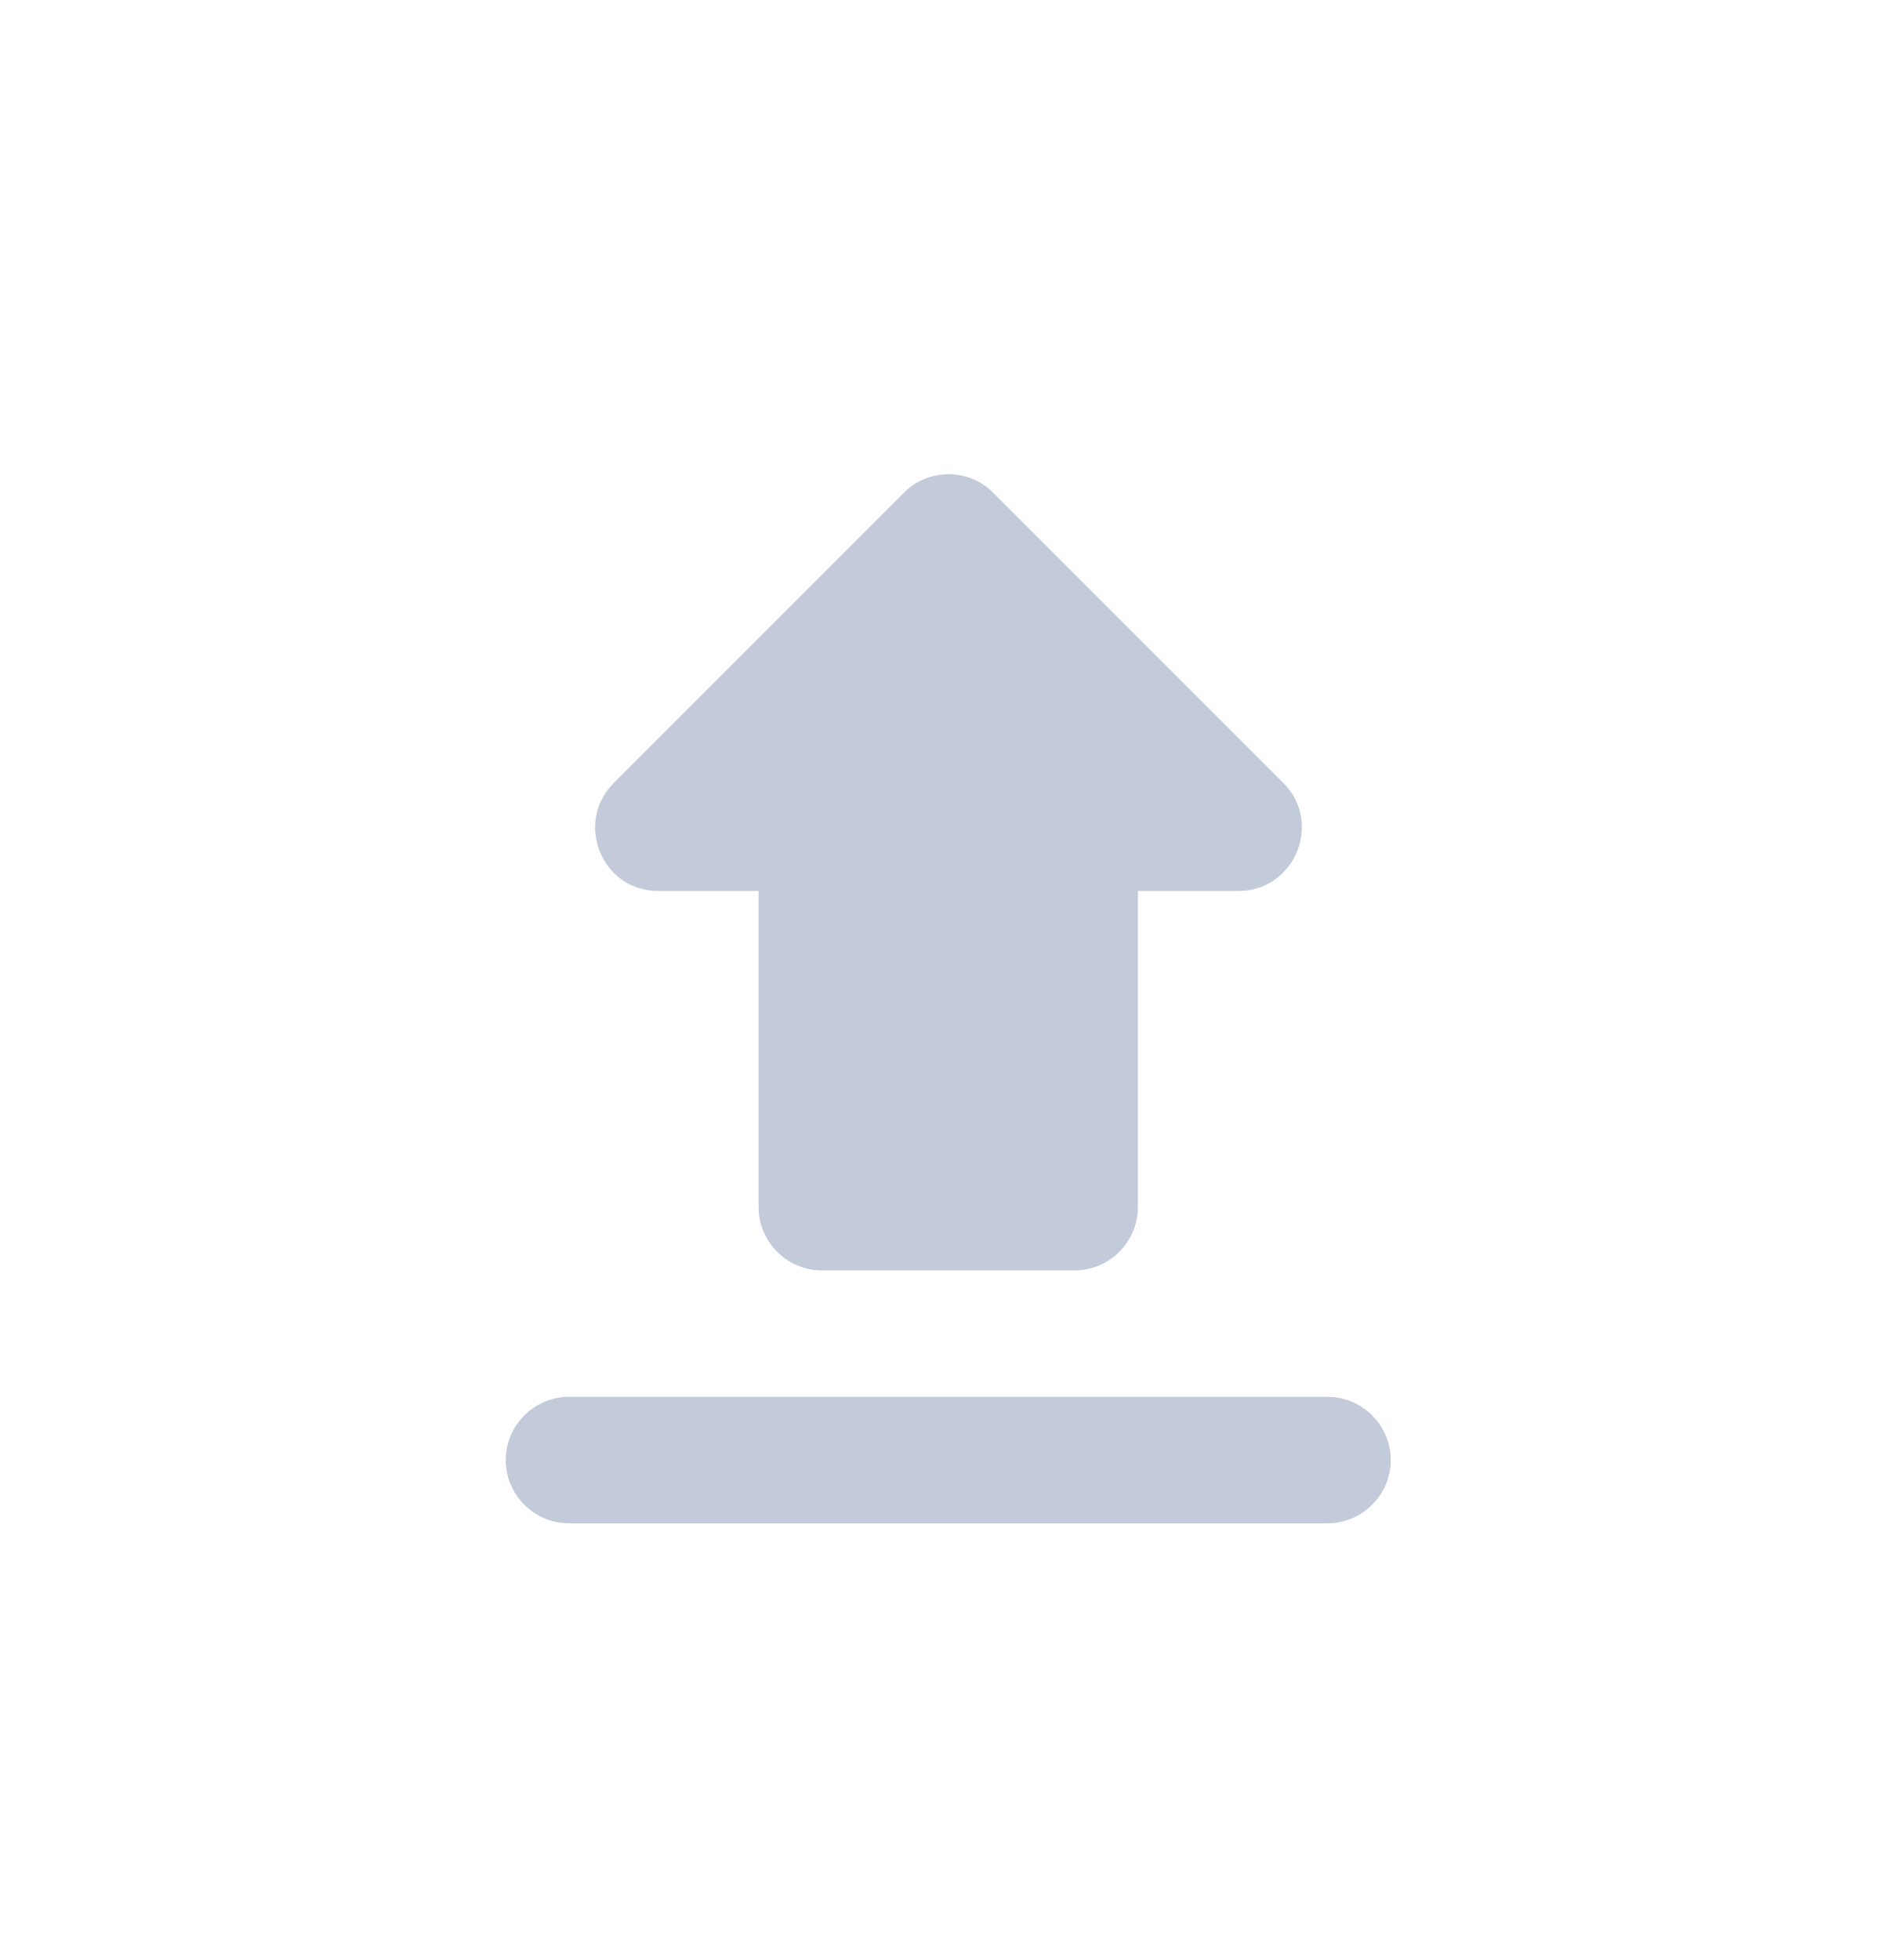
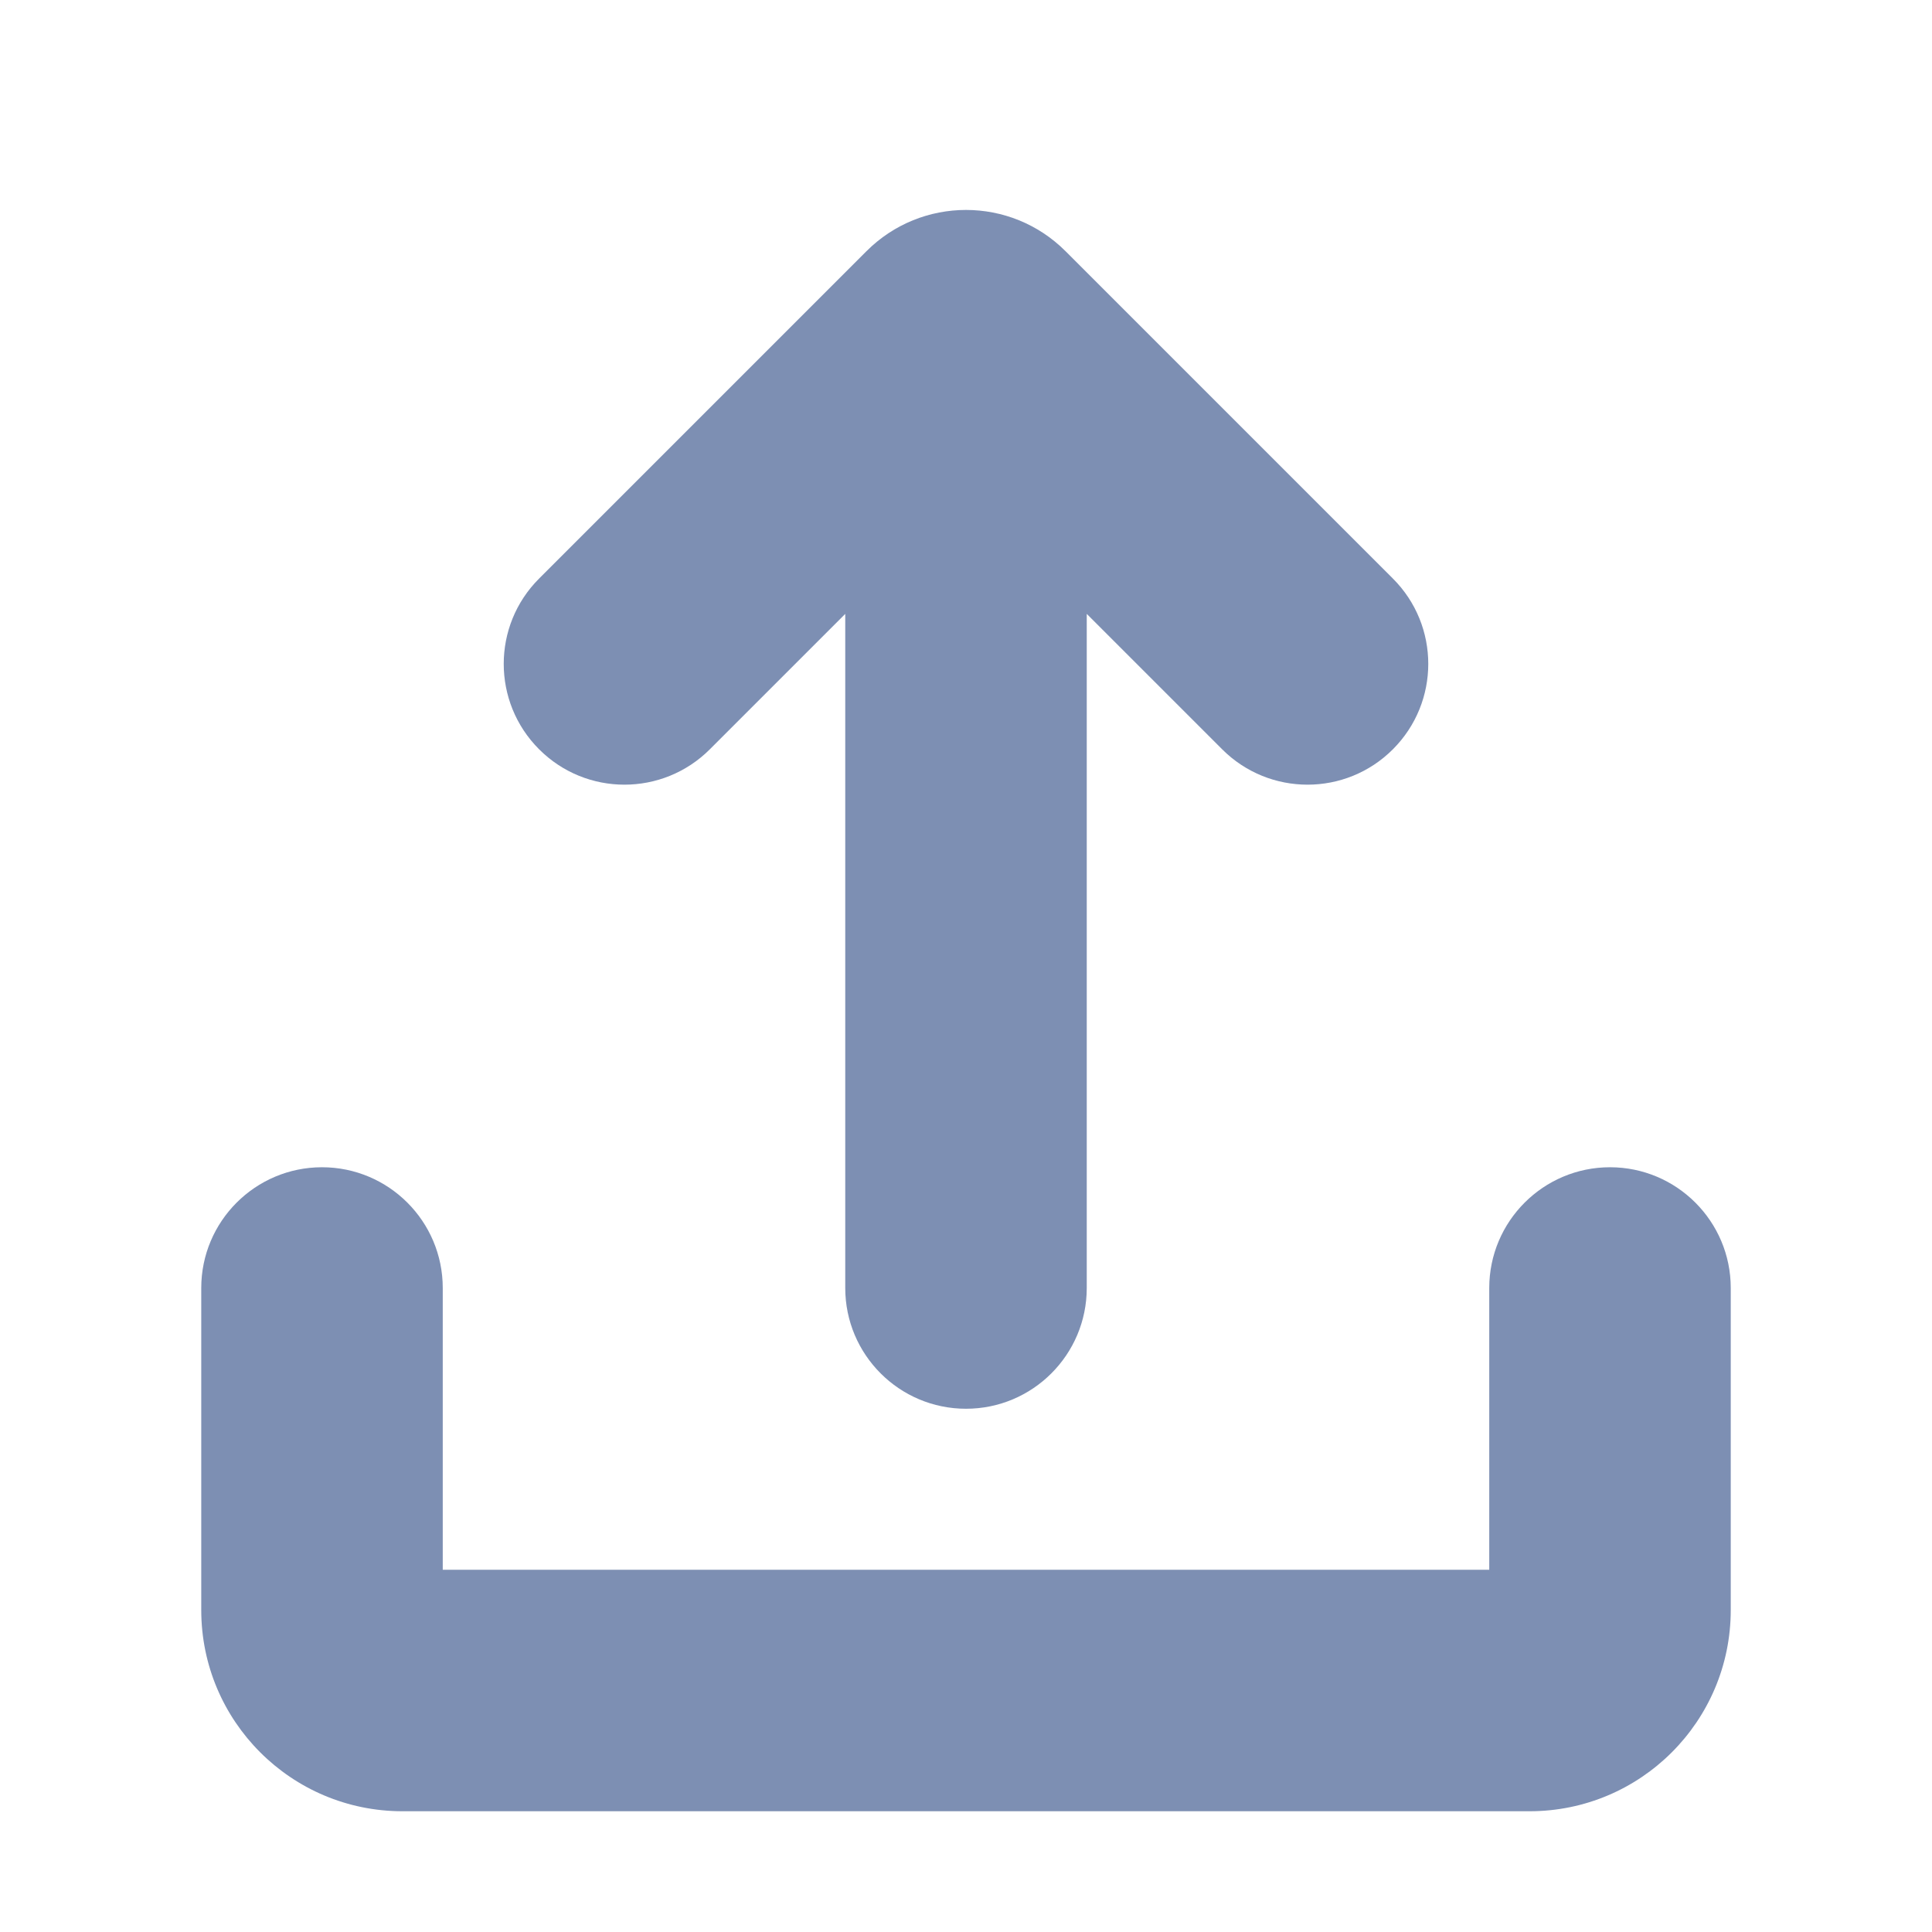
- <svg xmlns="http://www.w3.org/2000/svg" width="30" height="31" viewBox="0 0 30 31" fill="none">
-   <path fill-rule="evenodd" clip-rule="evenodd" d="M13 20.093H17C17.55 20.093 18 19.642 18 19.093V14.092H19.59C20.48 14.092 20.93 13.012 20.3 12.383L15.71 7.792C15.523 7.605 15.27 7.5 15.005 7.5C14.741 7.5 14.487 7.605 14.3 7.792L9.71 12.383C9.08 13.012 9.52 14.092 10.41 14.092H12V19.093C12 19.642 12.45 20.093 13 20.093ZM9 22.093H21C21.55 22.093 22 22.543 22 23.093C22 23.642 21.55 24.093 21 24.093H9C8.45 24.093 8 23.642 8 23.093C8 22.543 8.45 22.093 9 22.093Z" fill="#C3CAD9" />
+ <svg xmlns="http://www.w3.org/2000/svg" viewBox="0 0 24 24">
+   <g stroke="none" stroke-width="1" fill="none" fill-rule="evenodd">
+     <g id="File" transform="translate(0, -240)" fill-rule="nonzero">
+       <g id="upload_2_fill" transform="translate(0, 240)">
+         <path d="M24,0 L24,24 L0,24 L0,0 L24,0 Z M12.593,23.258 L12.582,23.26 L12.511,23.295 L12.492,23.299 L12.492,23.299 L12.477,23.295 L12.406,23.26 C12.396,23.256 12.387,23.259 12.382,23.265 L12.378,23.276 L12.361,23.703 L12.366,23.723 L12.377,23.736 L12.48,23.81 L12.495,23.814 L12.495,23.814 L12.507,23.81 L12.611,23.736 L12.623,23.72 L12.623,23.72 L12.627,23.703 L12.61,23.276 C12.608,23.266 12.601,23.259 12.593,23.258 L12.593,23.258 Z M12.858,23.145 L12.845,23.147 L12.66,23.24 L12.65,23.25 L12.65,23.25 L12.647,23.261 L12.665,23.691 L12.67,23.703 L12.67,23.703 L12.678,23.71 L12.879,23.803 C12.891,23.807 12.902,23.803 12.908,23.795 L12.912,23.781 L12.878,23.167 C12.875,23.155 12.867,23.147 12.858,23.145 L12.858,23.145 Z M12.143,23.147 C12.133,23.142 12.122,23.145 12.116,23.153 L12.11,23.167 L12.076,23.781 C12.075,23.793 12.083,23.802 12.093,23.805 L12.108,23.803 L12.309,23.71 L12.319,23.702 L12.319,23.702 L12.323,23.691 L12.34,23.261 L12.337,23.249 L12.337,23.249 L12.328,23.24 L12.143,23.147 Z" id="MingCute" fill-rule="nonzero">
+                 </path>
+         <path d="M20,14.5 C20.828,14.5 21.5,15.172 21.5,16 L21.5,20 C21.5,21.381 20.381,22.5 19,22.5 L5,22.5 C3.619,22.5 2.5,21.381 2.5,20 L2.5,16 C2.5,15.172 3.172,14.5 4,14.5 C4.828,14.5 5.5,15.172 5.5,16 L5.5,19.5 L18.5,19.5 L18.5,16 C18.5,15.172 19.172,14.5 20,14.5 Z M13.237,3.121 L17.303,7.187 C17.889,7.772 17.889,8.722 17.303,9.308 C16.718,9.894 15.768,9.894 15.182,9.308 L13.5,7.626 L13.5,16 C13.5,16.828 12.828,17.5 12,17.5 C11.172,17.5 10.5,16.828 10.5,16 L10.5,7.626 L8.818,9.308 C8.232,9.894 7.282,9.894 6.697,9.308 C6.111,8.722 6.111,7.772 6.697,7.187 L10.763,3.121 C11.446,2.437 12.554,2.437 13.237,3.121 Z" fill="#7D8FB3" class="need-fill">
+                 </path>
+       </g>
+     </g>
+   </g>
</svg>
